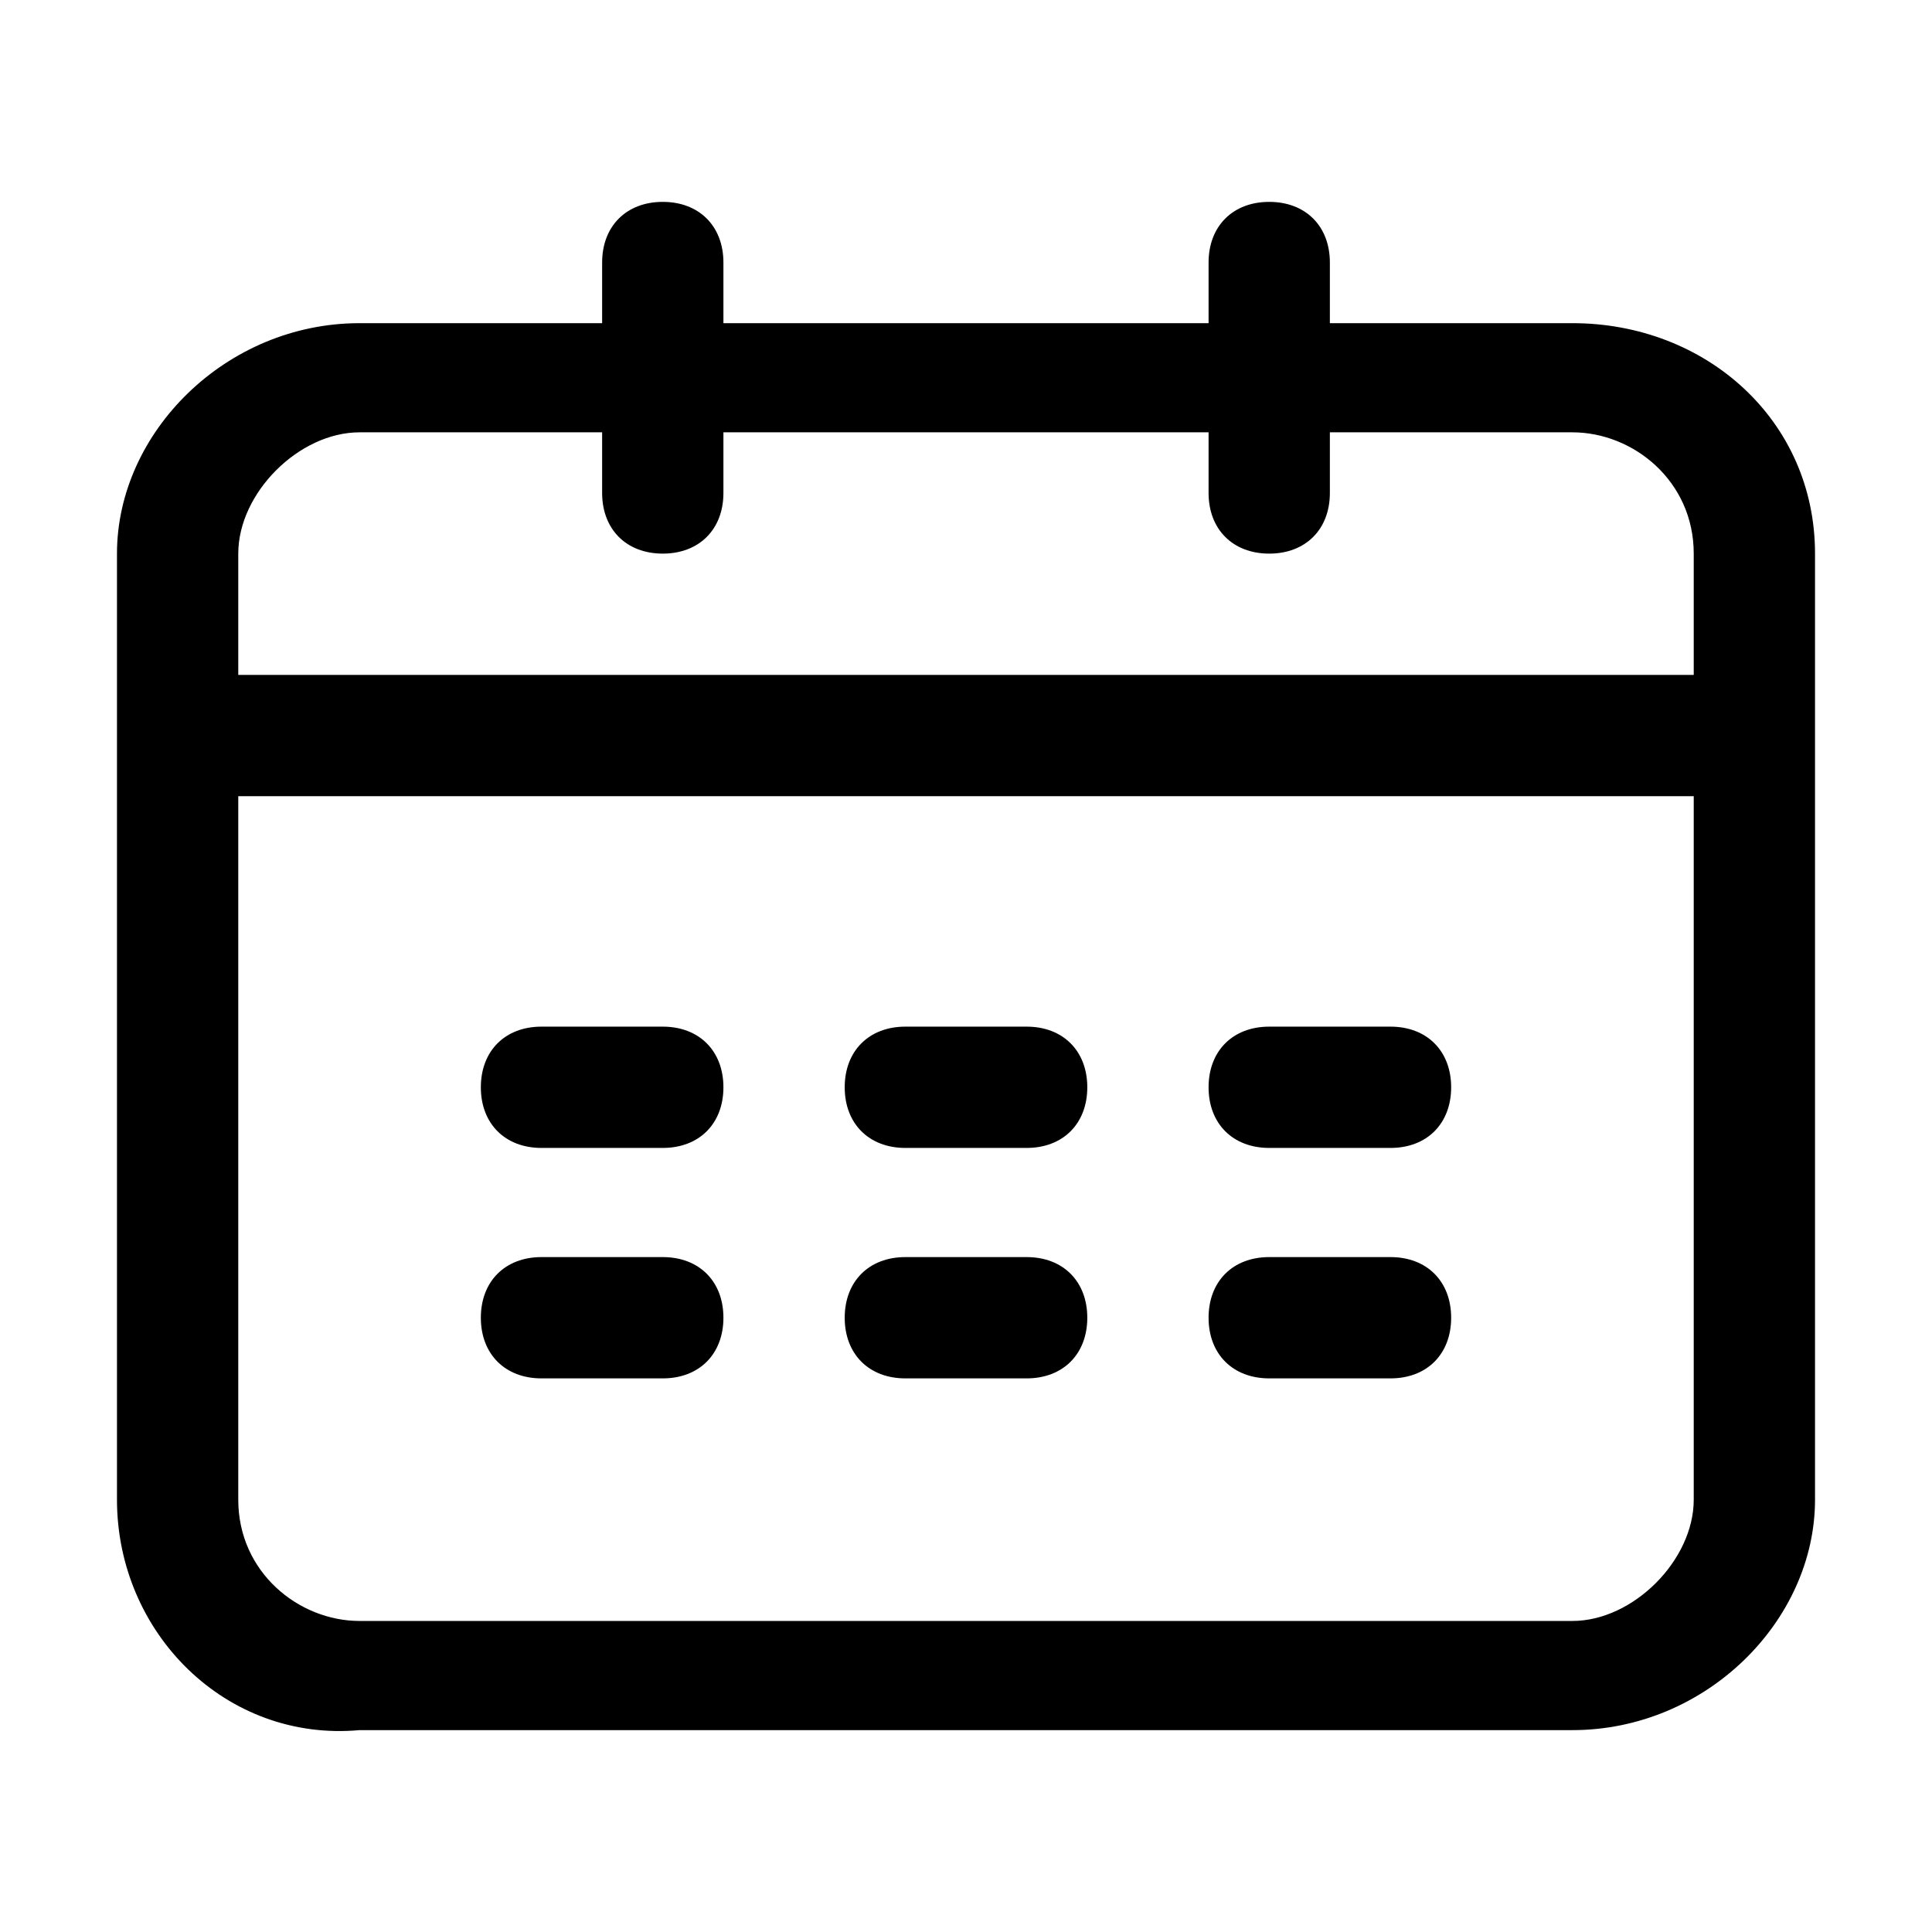
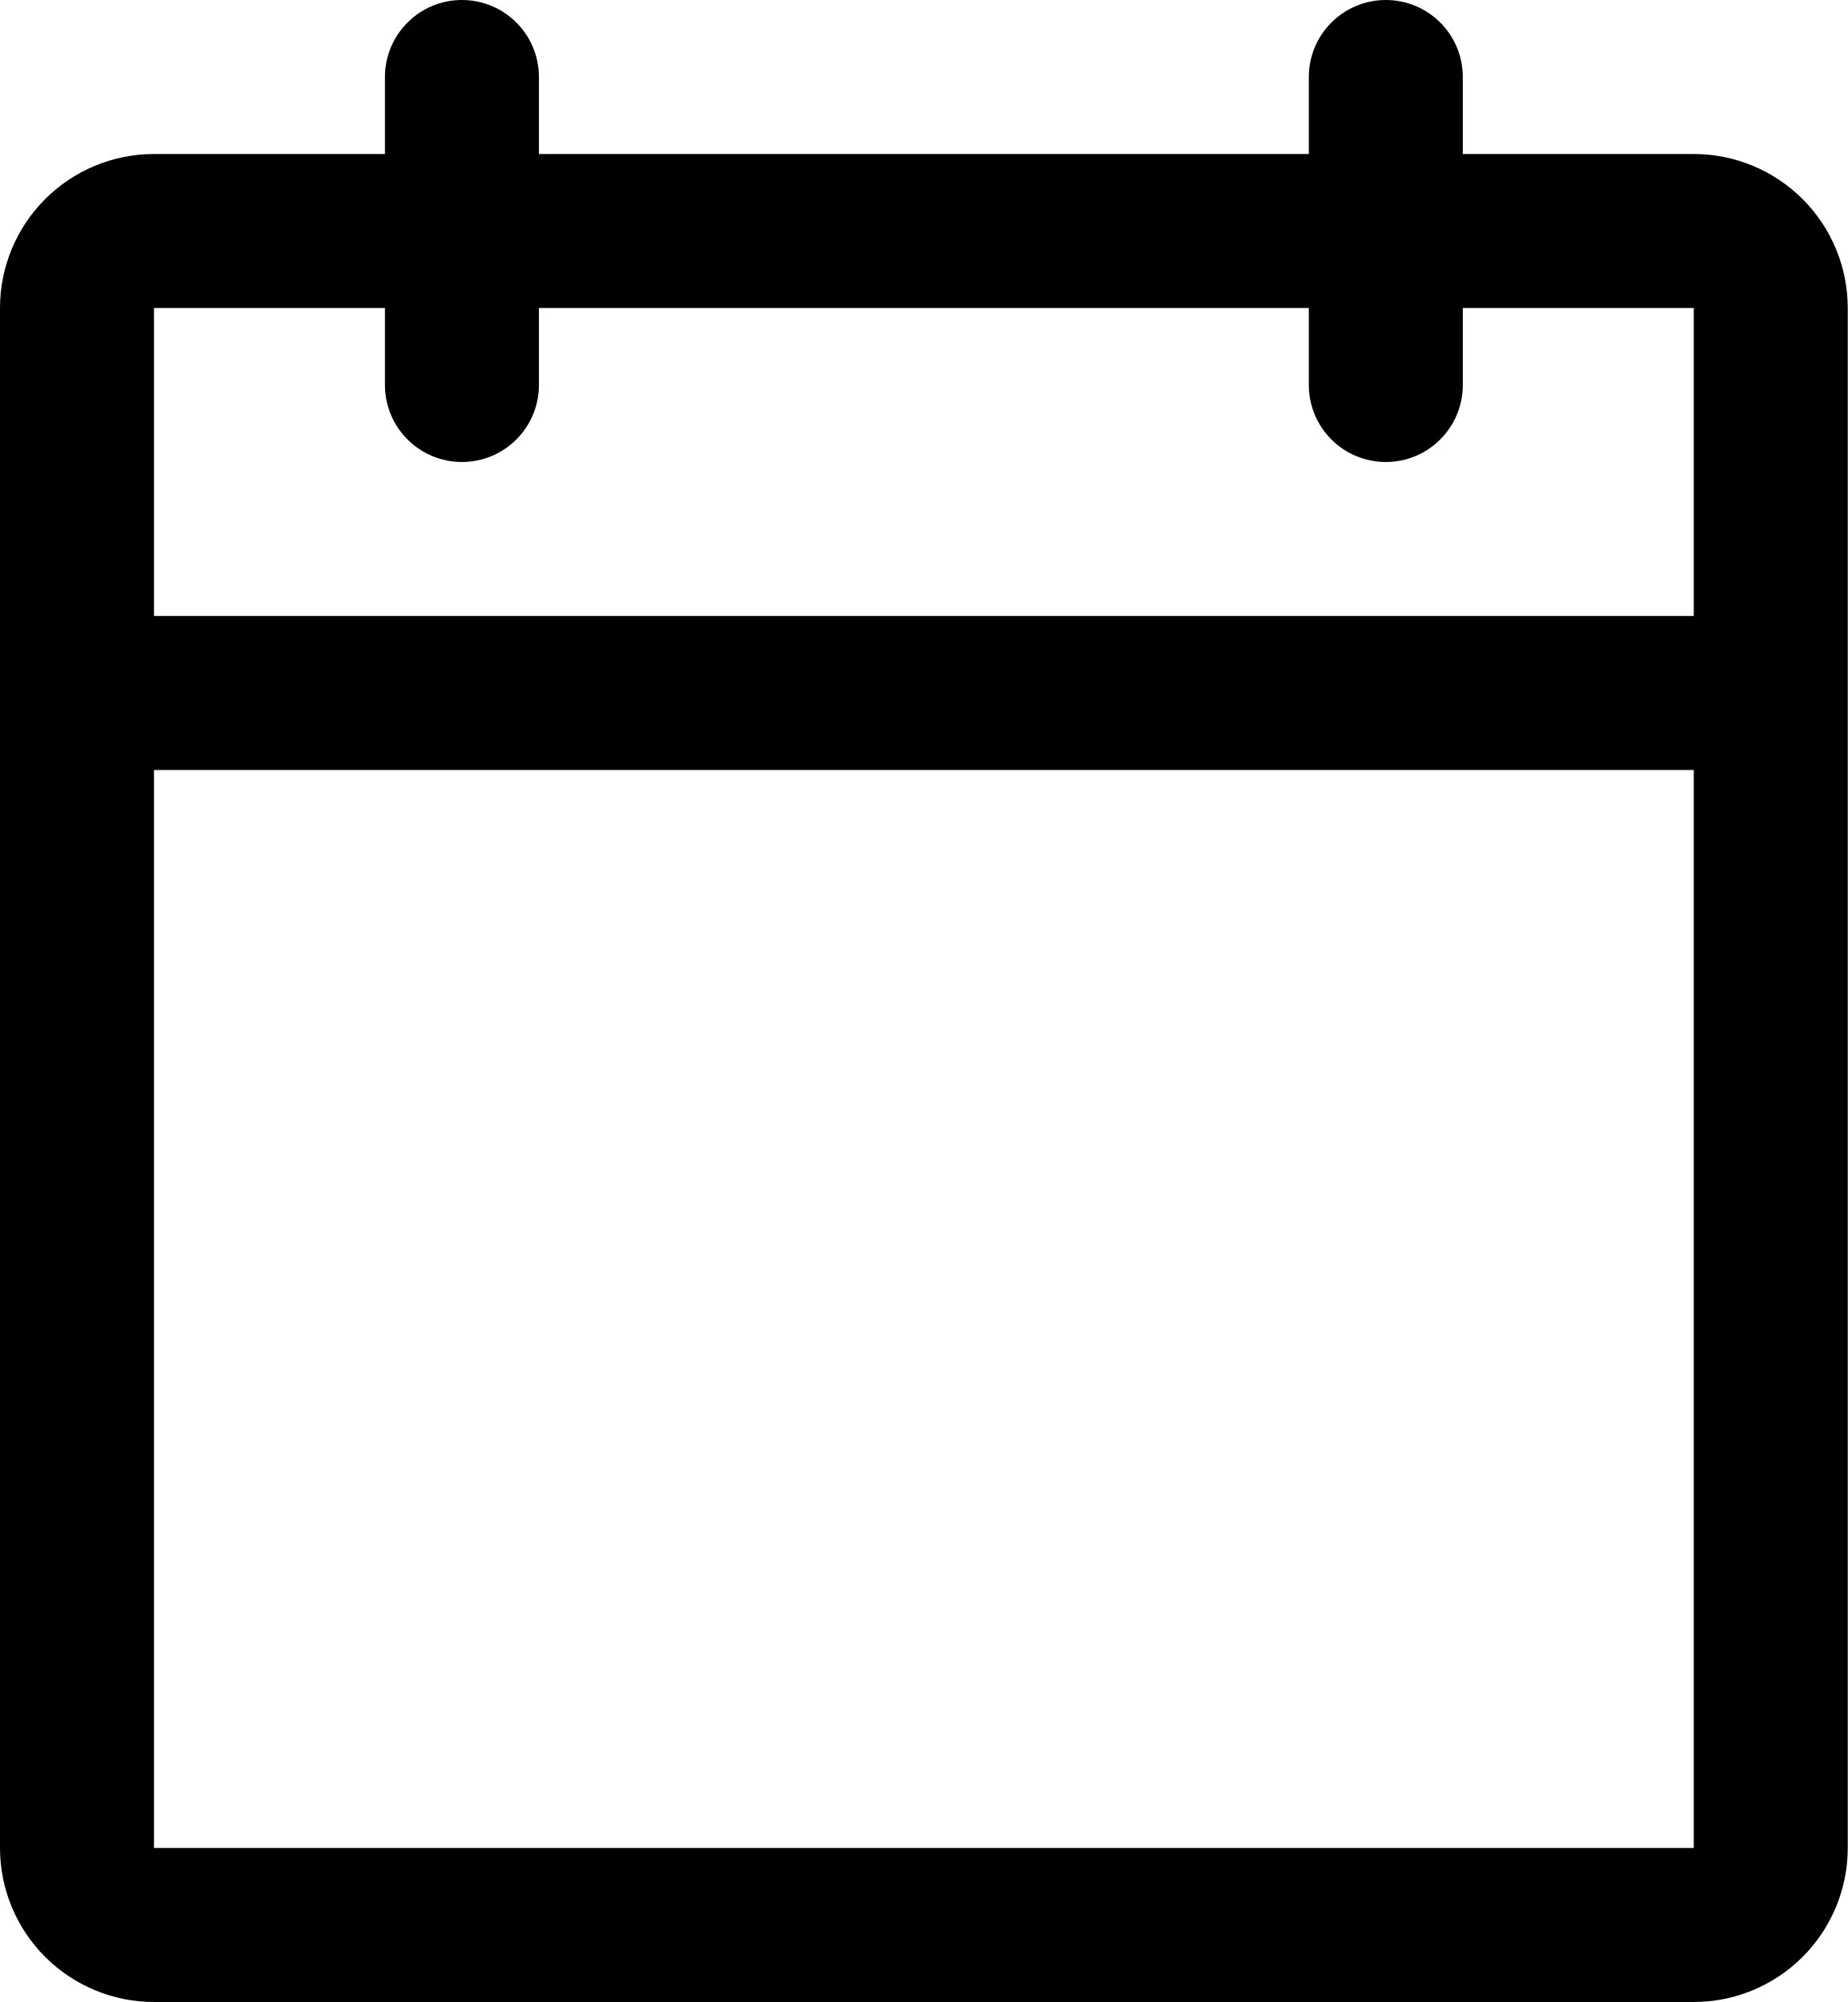
- <svg xmlns="http://www.w3.org/2000/svg" t="1577186573535" class="icon" viewBox="0 0 1024 1024" version="1.1" p-id="1068" width="81" height="81">
-   <defs>
-     <style type="text/css" />
-   </defs>
-   <path d="M479.857 608.429h64.286c19.286 0 32.143-12.857 32.143-32.143s-12.857-32.143-32.143-32.143h-64.286c-19.286 0-32.143 12.857-32.143 32.143s12.857 32.143 32.143 32.143z m-2e-8 122.143h64.286c19.286 0 32.143-12.857 32.143-32.143s-12.857-32.143-32.143-32.143h-64.286c-19.286 0-32.143 12.857-32.143 32.143s12.857 32.143 32.143 32.143z m353.571-559.286h-128.571v-32.143c0-19.286-12.857-32.143-32.143-32.143s-32.143 12.857-32.143 32.143v32.143h-257.143v-32.143c0-19.286-12.857-32.143-32.143-32.143s-32.143 12.857-32.143 32.143v32.143h-128.571c-70.714 0-128.571 57.857-128.571 122.143v501.429c0 70.714 57.857 128.571 128.571 122.143h642.857c70.714 0 128.571-57.857 128.571-122.143v-501.429c0-70.714-57.857-122.143-128.571-122.143z m64.286 623.571c0 32.143-32.143 64.286-64.286 64.286h-642.857c-32.143 0-64.286-25.714-64.286-64.286v-372.857h771.429v372.857z m0-437.143h-771.429v-64.286c0-32.143 32.143-64.286 64.286-64.286h128.571v32.143c0 19.286 12.857 32.143 32.143 32.143s32.143-12.857 32.143-32.143v-32.143h257.143v32.143c0 19.286 12.857 32.143 32.143 32.143s32.143-12.857 32.143-32.143v-32.143h128.571c32.143 0 64.286 25.714 64.286 64.286v64.286z m-610.714 372.857h64.286c19.286 0 32.143-12.857 32.143-32.143s-12.857-32.143-32.143-32.143h-64.286c-19.286 0-32.143 12.857-32.143 32.143s12.857 32.143 32.143 32.143z m385.714-122.143h64.286c19.286 0 32.143-12.857 32.143-32.143s-12.857-32.143-32.143-32.143h-64.286c-19.286 0-32.143 12.857-32.143 32.143s12.857 32.143 32.143 32.143z m-385.714 0h64.286c19.286 0 32.143-12.857 32.143-32.143s-12.857-32.143-32.143-32.143h-64.286c-19.286 0-32.143 12.857-32.143 32.143s12.857 32.143 32.143 32.143z m385.714 122.143h64.286c19.286 0 32.143-12.857 32.143-32.143s-12.857-32.143-32.143-32.143h-64.286c-19.286 0-32.143 12.857-32.143 32.143s12.857 32.143 32.143 32.143z" p-id="1069" />
+ <svg xmlns="http://www.w3.org/2000/svg" width="24" height="26" viewBox="0 0 24 26">
+   <path d="M22 2H19V1C19 0.735 18.895 0.48 18.707 0.293C18.52 0.105 18.265 0 18 0C17.735 0 17.48 0.105 17.293 0.293C17.105 0.48 17 0.735 17 1V2H7V1C7 0.735 6.895 0.48 6.707 0.293C6.52 0.105 6.265 0 6 0C5.735 0 5.48 0.105 5.293 0.293C5.105 0.48 5 0.735 5 1V2H2C1.47 2 0.961 2.211 0.586 2.586C0.211 2.961 0 3.47 0 4V24C0 24.53 0.211 25.039 0.586 25.414C0.961 25.789 1.47 26 2 26H22C22.53 26 23.039 25.789 23.414 25.414C23.789 25.039 24 24.53 24 24V4C24 3.47 23.789 2.961 23.414 2.586C23.039 2.211 22.53 2 22 2ZM5 4V5C5 5.265 5.105 5.52 5.293 5.707C5.48 5.895 5.735 6 6 6C6.265 6 6.52 5.895 6.707 5.707C6.895 5.52 7 5.265 7 5V4H17V5C17 5.265 17.105 5.52 17.293 5.707C17.48 5.895 17.735 6 18 6C18.265 6 18.52 5.895 18.707 5.707C18.895 5.52 19 5.265 19 5V4H22V8H2V4H5ZM22 24H2V10H22V24Z" />
</svg>
